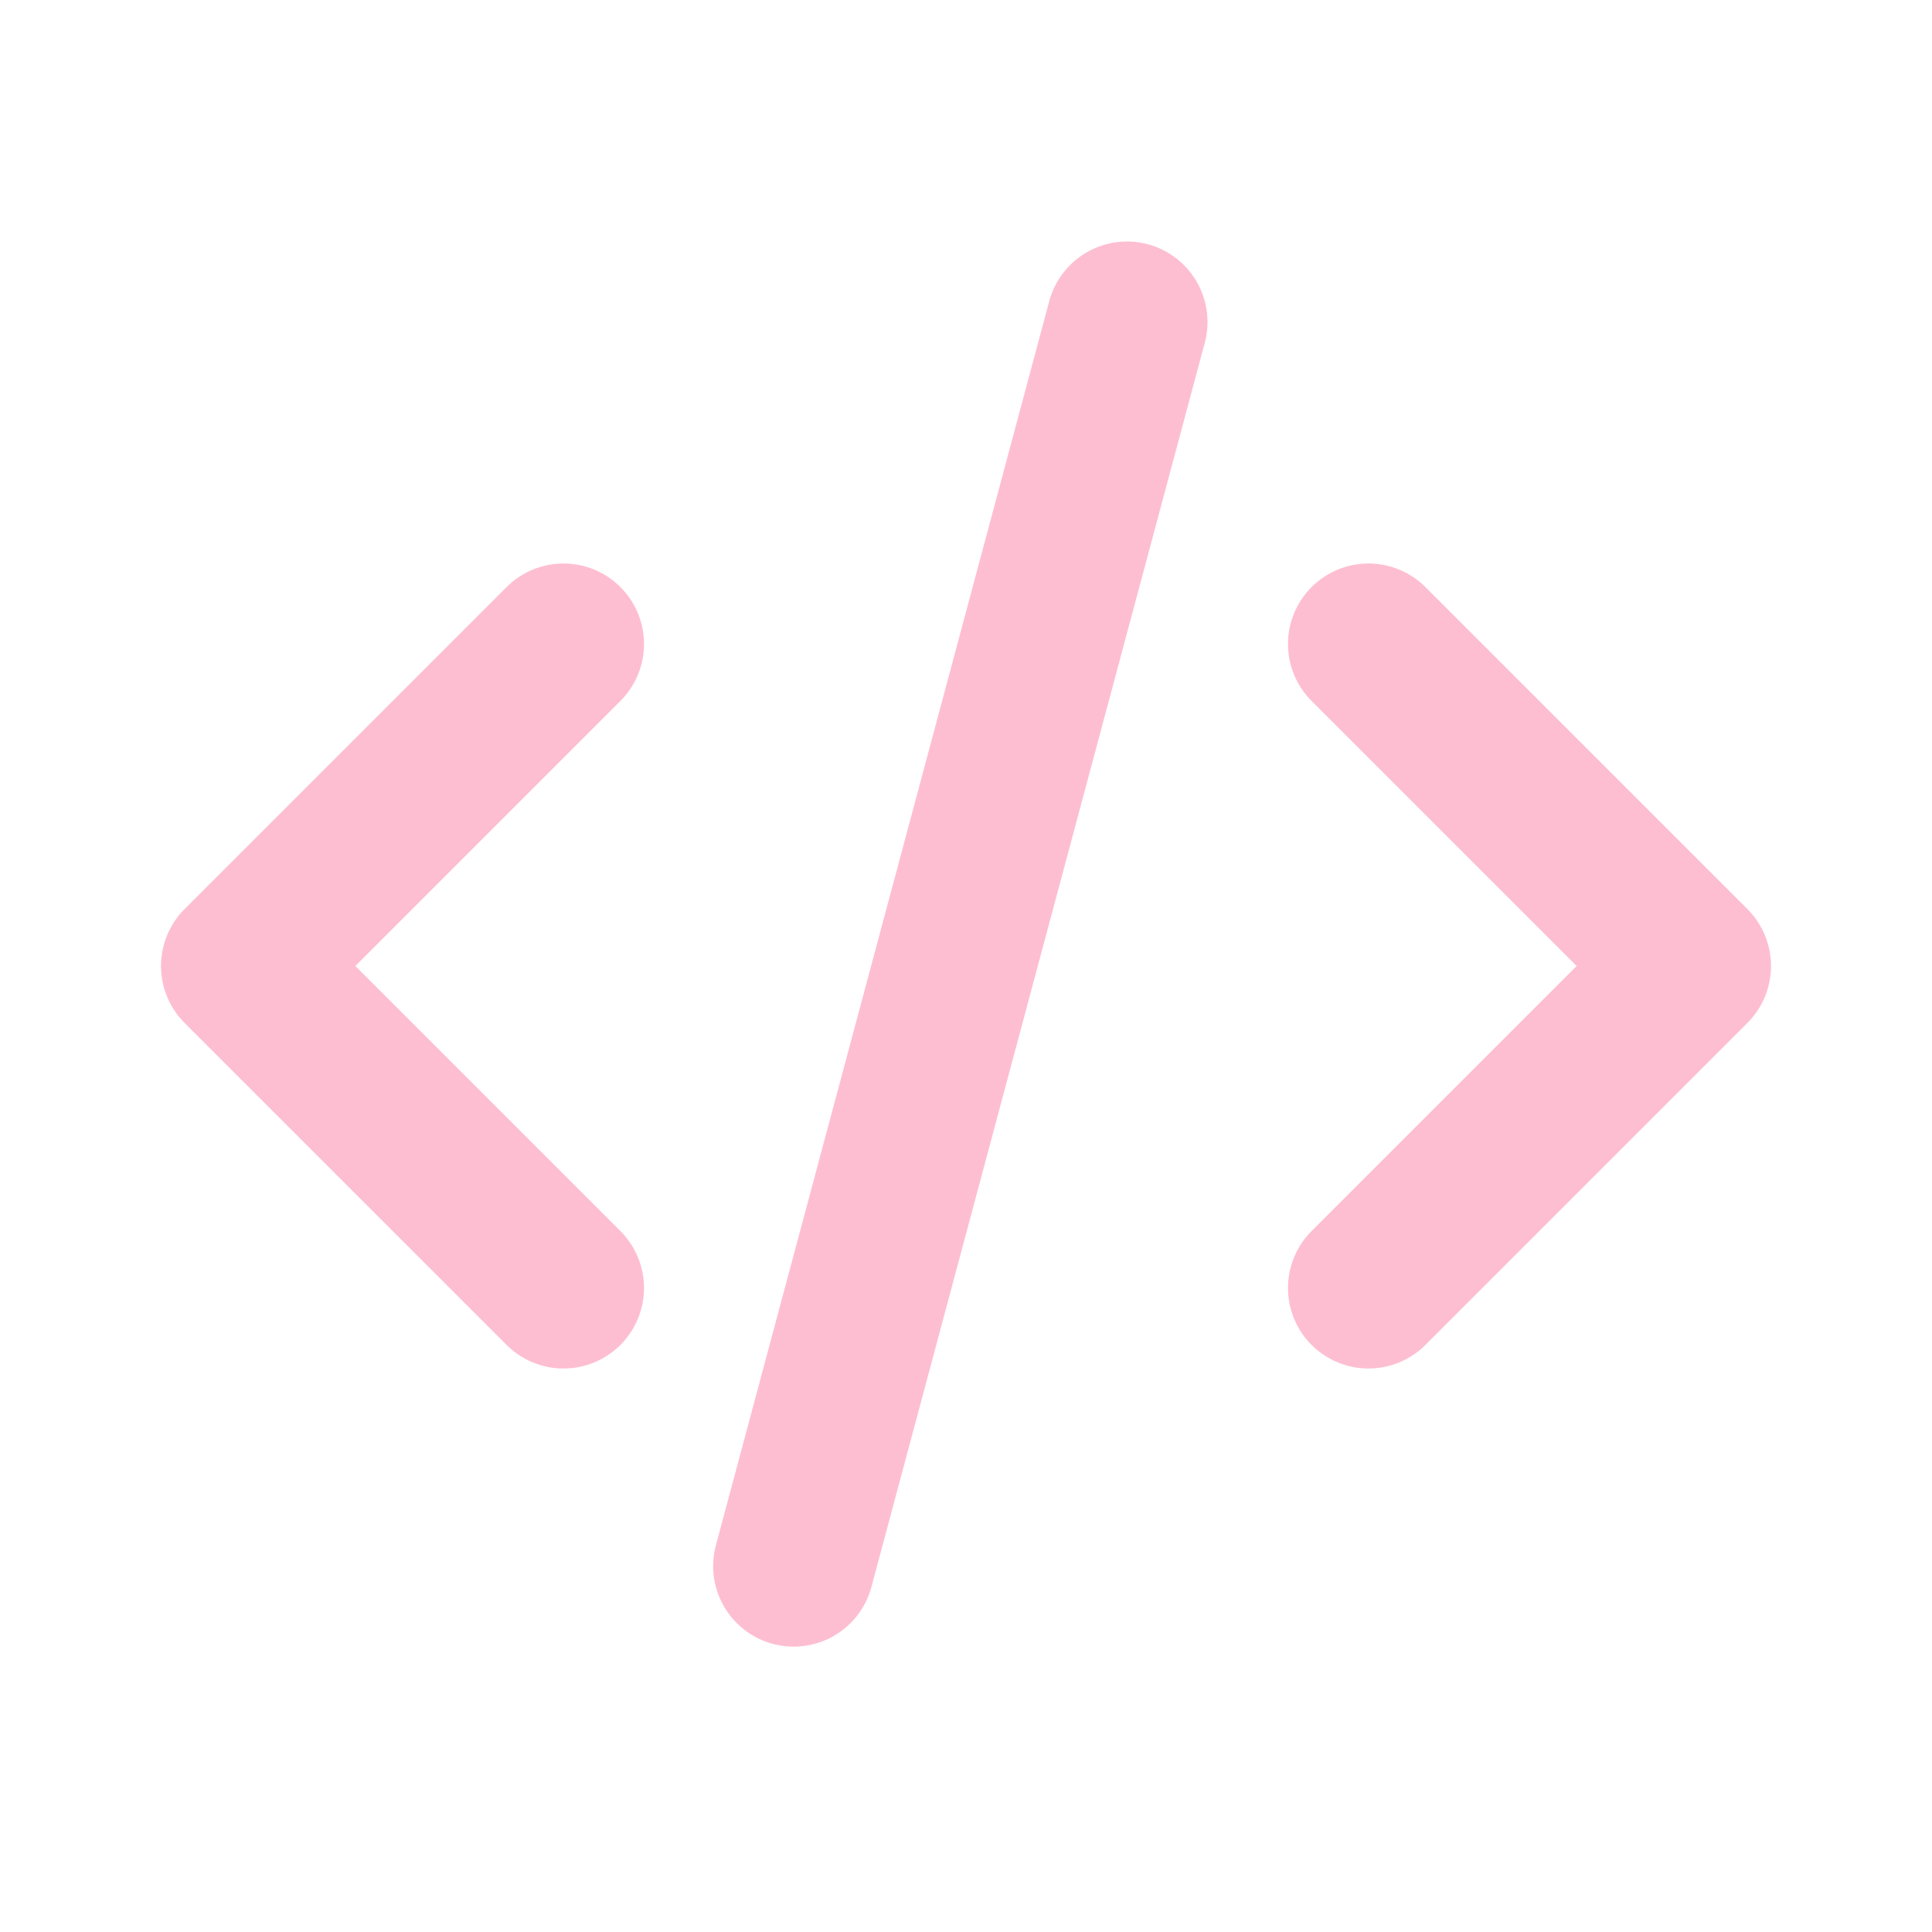
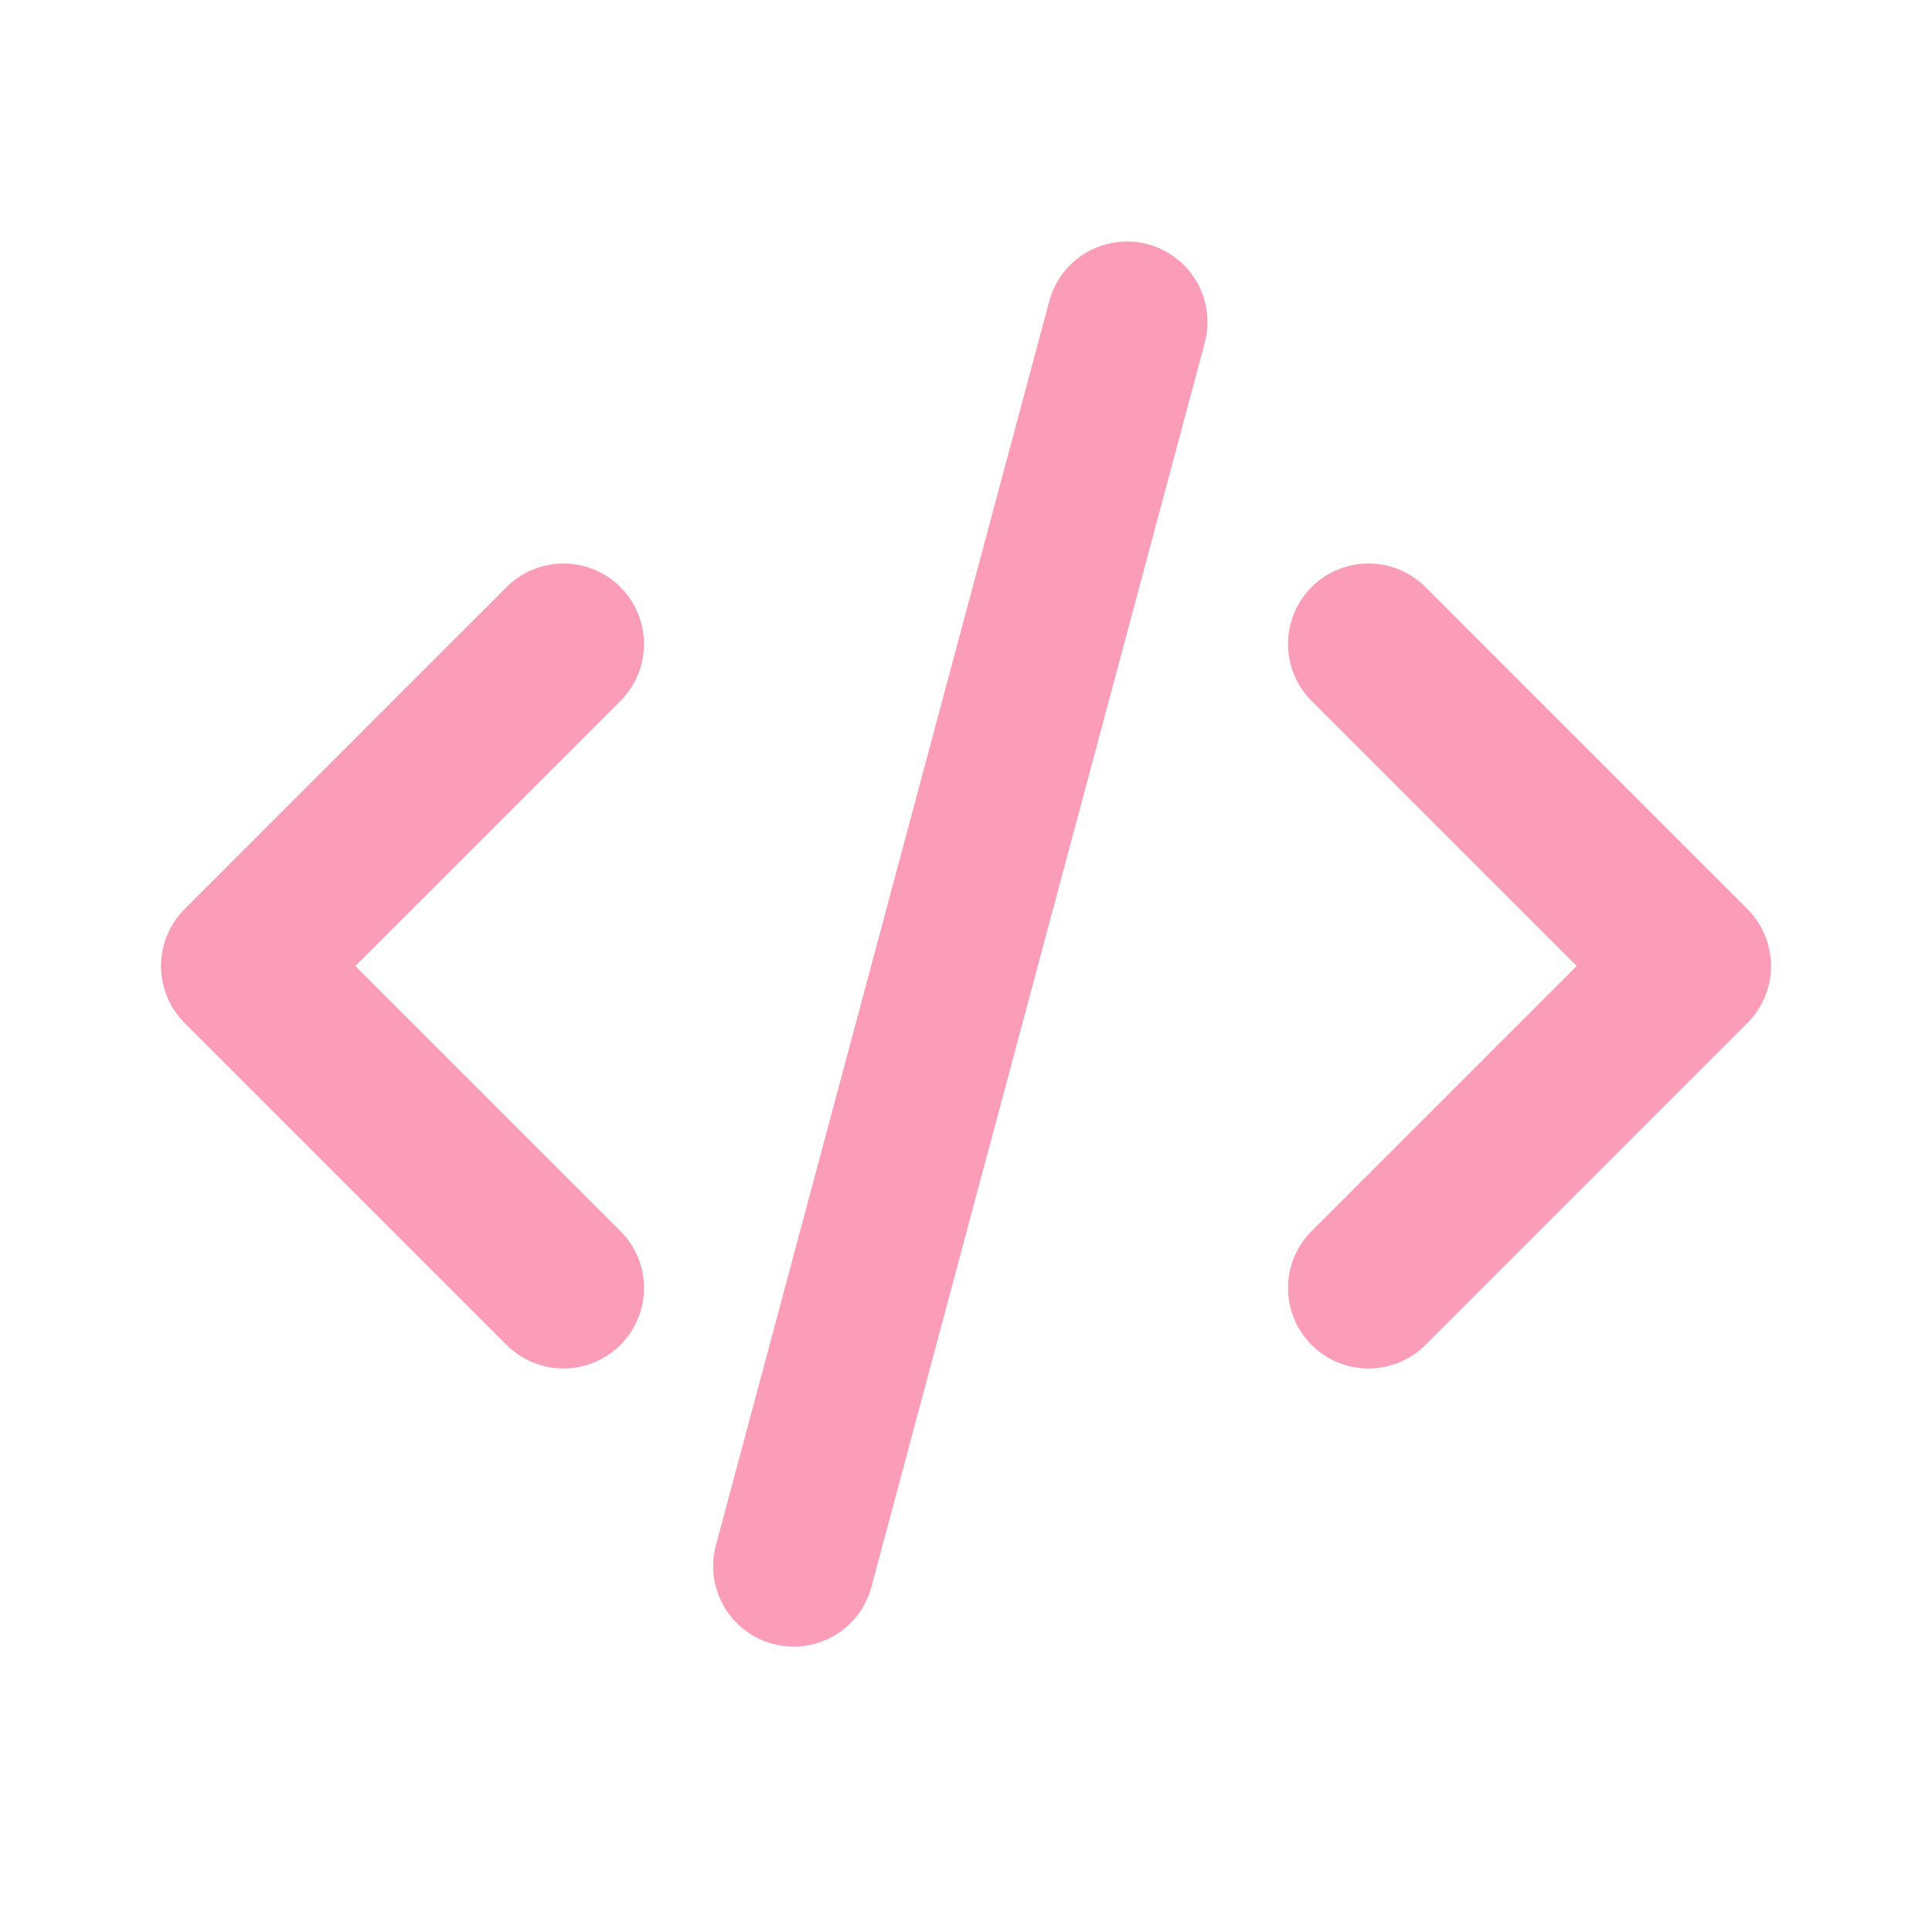
<svg xmlns="http://www.w3.org/2000/svg" width="800px" height="800px" viewBox="0 0 24 24" fill="none">
-   <path d="M7 8L3 12L7 16" stroke="#FEBED1" stroke-width="2" stroke-linecap="round" stroke-linejoin="round" />
-   <path d="M17 8L21 12L17 16" stroke="#FEBED1" stroke-width="2" stroke-linecap="round" stroke-linejoin="round" />
-   <path d="M14 4L9.859 19.455" stroke="#FEBED1" stroke-width="2" stroke-linecap="round" stroke-linejoin="round" />
+   <path d="M7 8L3 12L7 16" stroke="#fb9cb8" stroke-width="2" stroke-linecap="round" stroke-linejoin="round" />
+   <path d="M17 8L21 12L17 16" stroke="#fb9cb8" stroke-width="2" stroke-linecap="round" stroke-linejoin="round" />
+   <path d="M14 4L9.859 19.455" stroke="#fb9cb8" stroke-width="2" stroke-linecap="round" stroke-linejoin="round" />
</svg>
